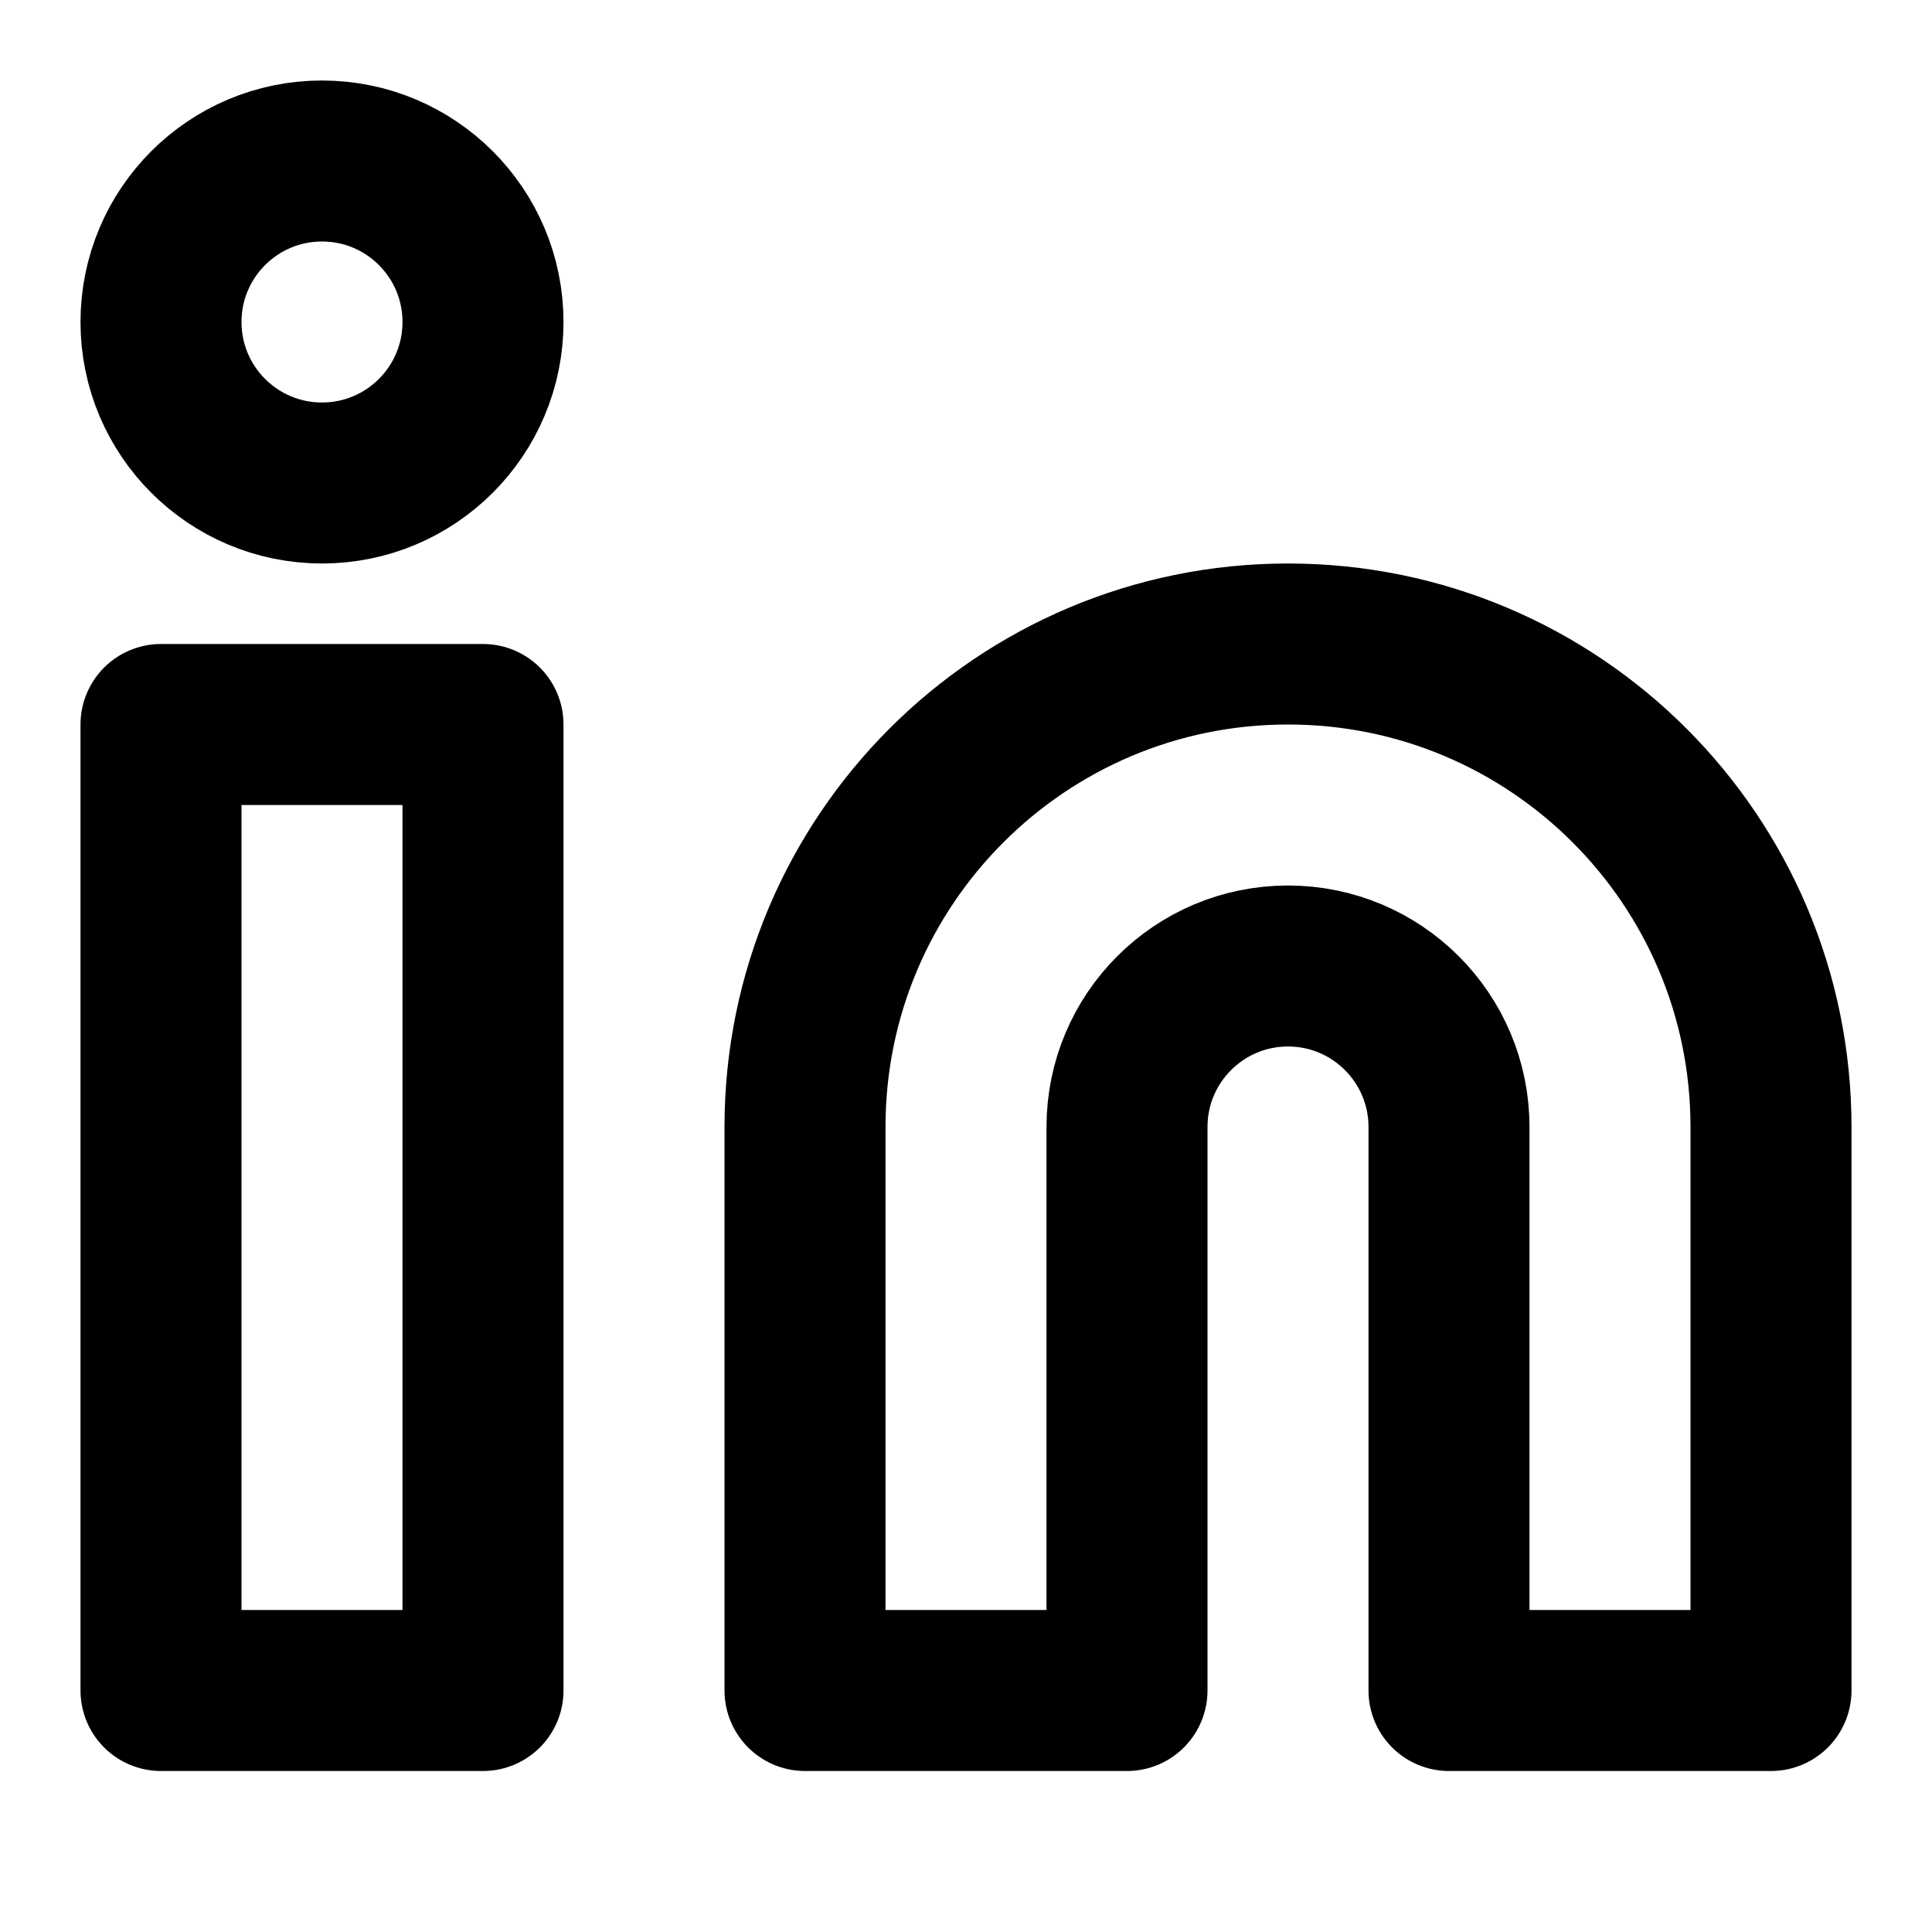
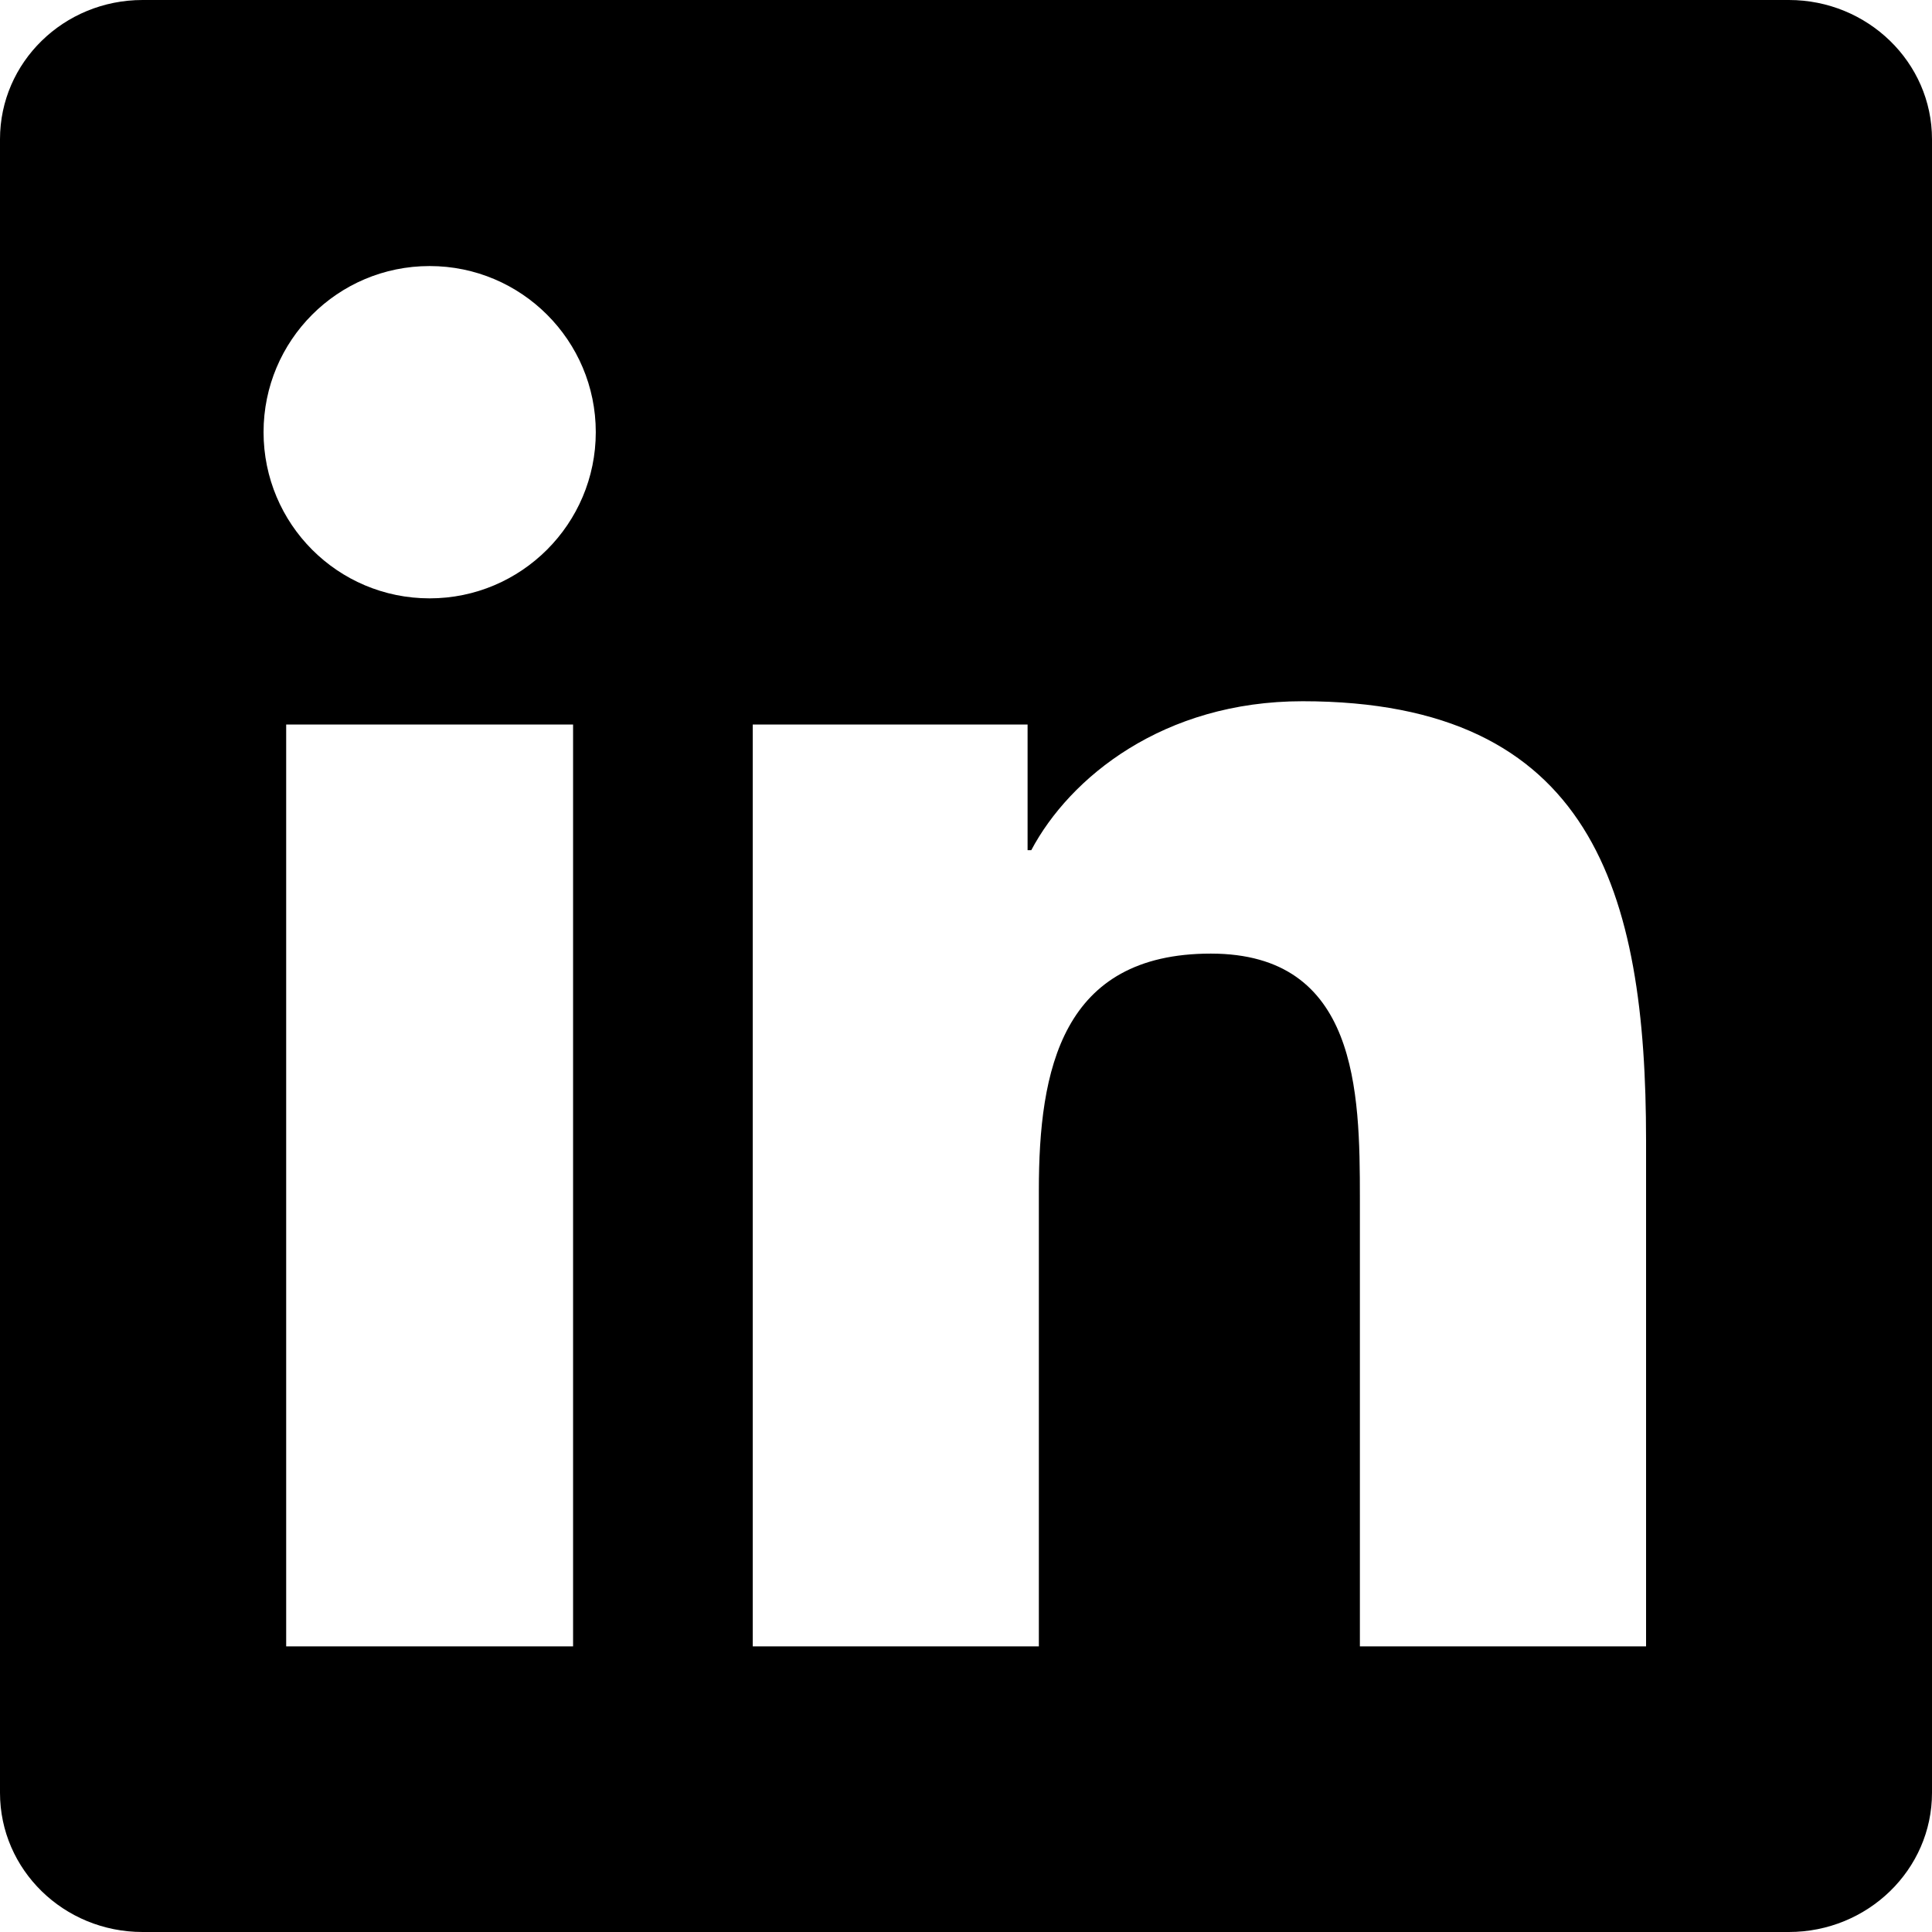
- <svg xmlns="http://www.w3.org/2000/svg" width="24" height="24" fill="none" stroke="currentColor" stroke-width="2" stroke-linecap="round" stroke-linejoin="round">
-   <path d="M16 8a6 6 0 016 6v7h-4v-7a2 2 0 00-2-2 2 2 0 00-2 2v7h-4v-7a6 6 0 016-6zM2 9h4v12H2z" />
-   <circle cx="4" cy="4" r="2" />
+ <svg xmlns="http://www.w3.org/2000/svg" role="img" viewBox="0 0 24 24">
+   <path d="M20.447 20.452h-3.554v-5.569c0-1.328-.027-3.037-1.852-3.037-1.853 0-2.136 1.445-2.136 2.939v5.667H9.351V9h3.414v1.561h.046c.477-.9 1.637-1.85 3.37-1.85 3.601 0 4.267 2.37 4.267 5.455v6.286zM5.337 7.433c-1.144 0-2.063-.926-2.063-2.065 0-1.138.92-2.063 2.063-2.063 1.14 0 2.064.925 2.064 2.063 0 1.139-.925 2.065-2.064 2.065zm1.782 13.019H3.555V9h3.564v11.452zM22.225 0H1.771C.792 0 0 .774 0 1.729v20.542C0 23.227.792 24 1.771 24h20.451C23.2 24 24 23.227 24 22.271V1.729C24 .774 23.2 0 22.222 0h.003z" />
</svg>
